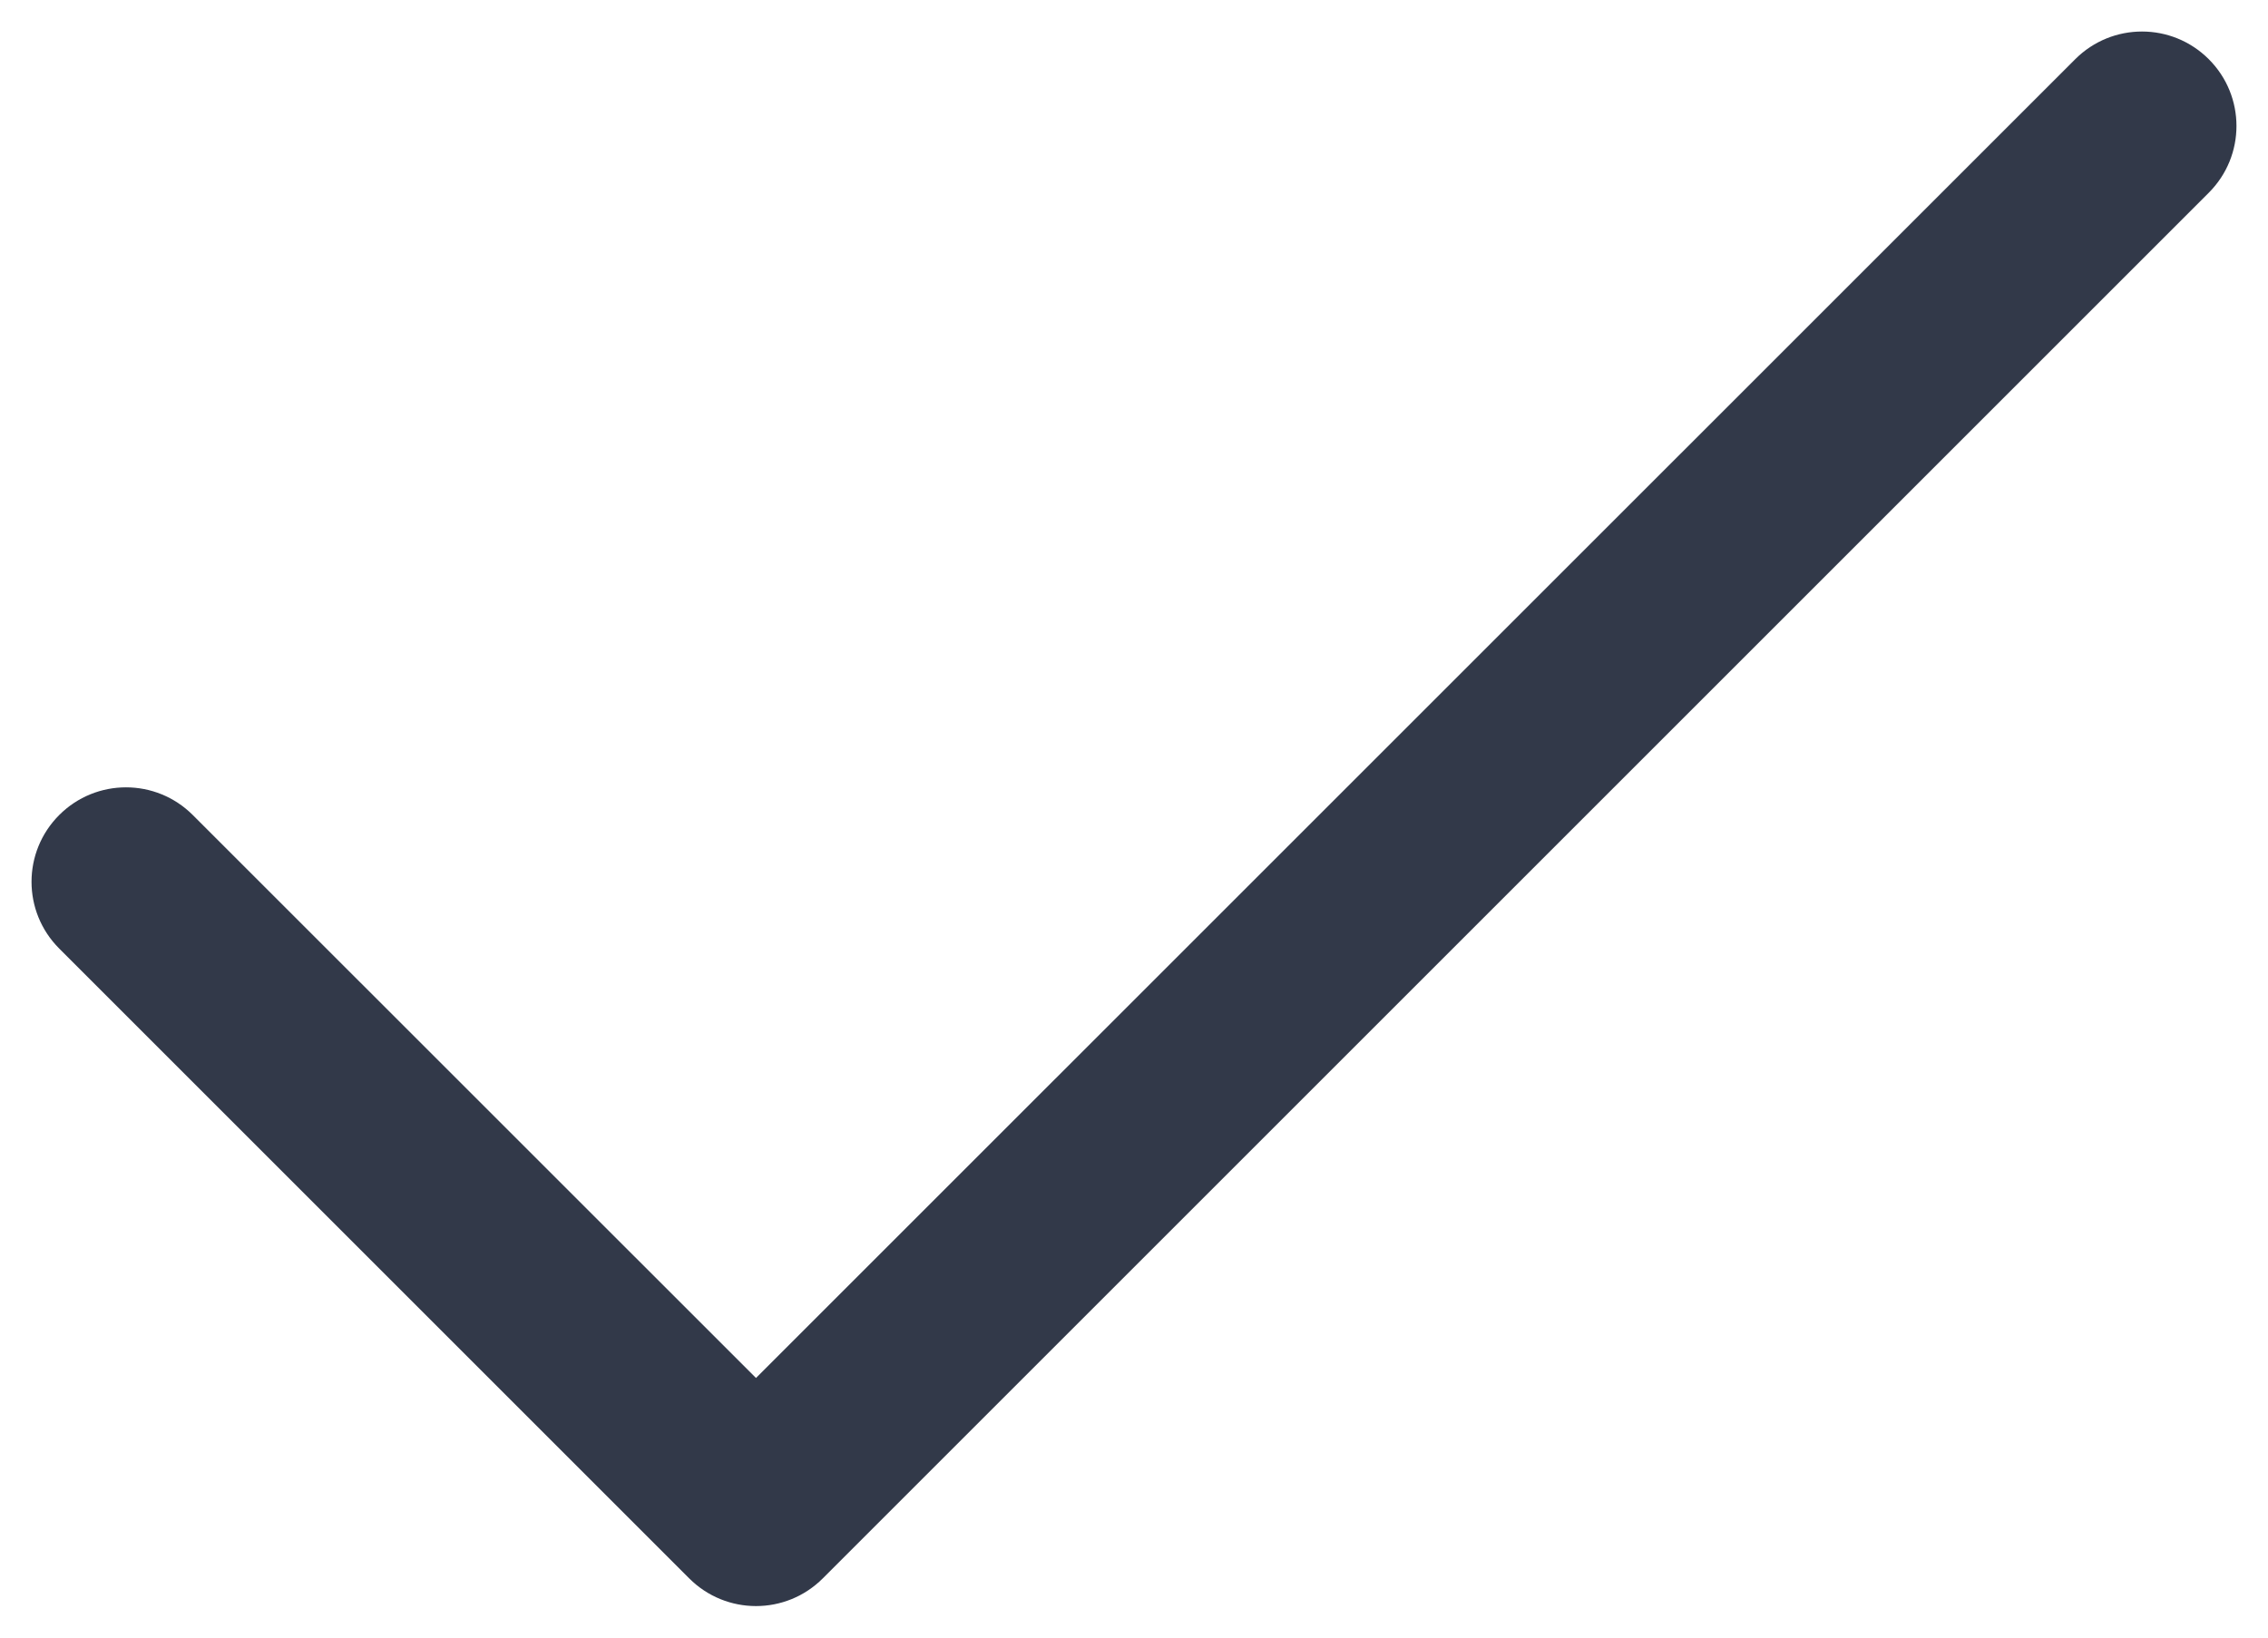
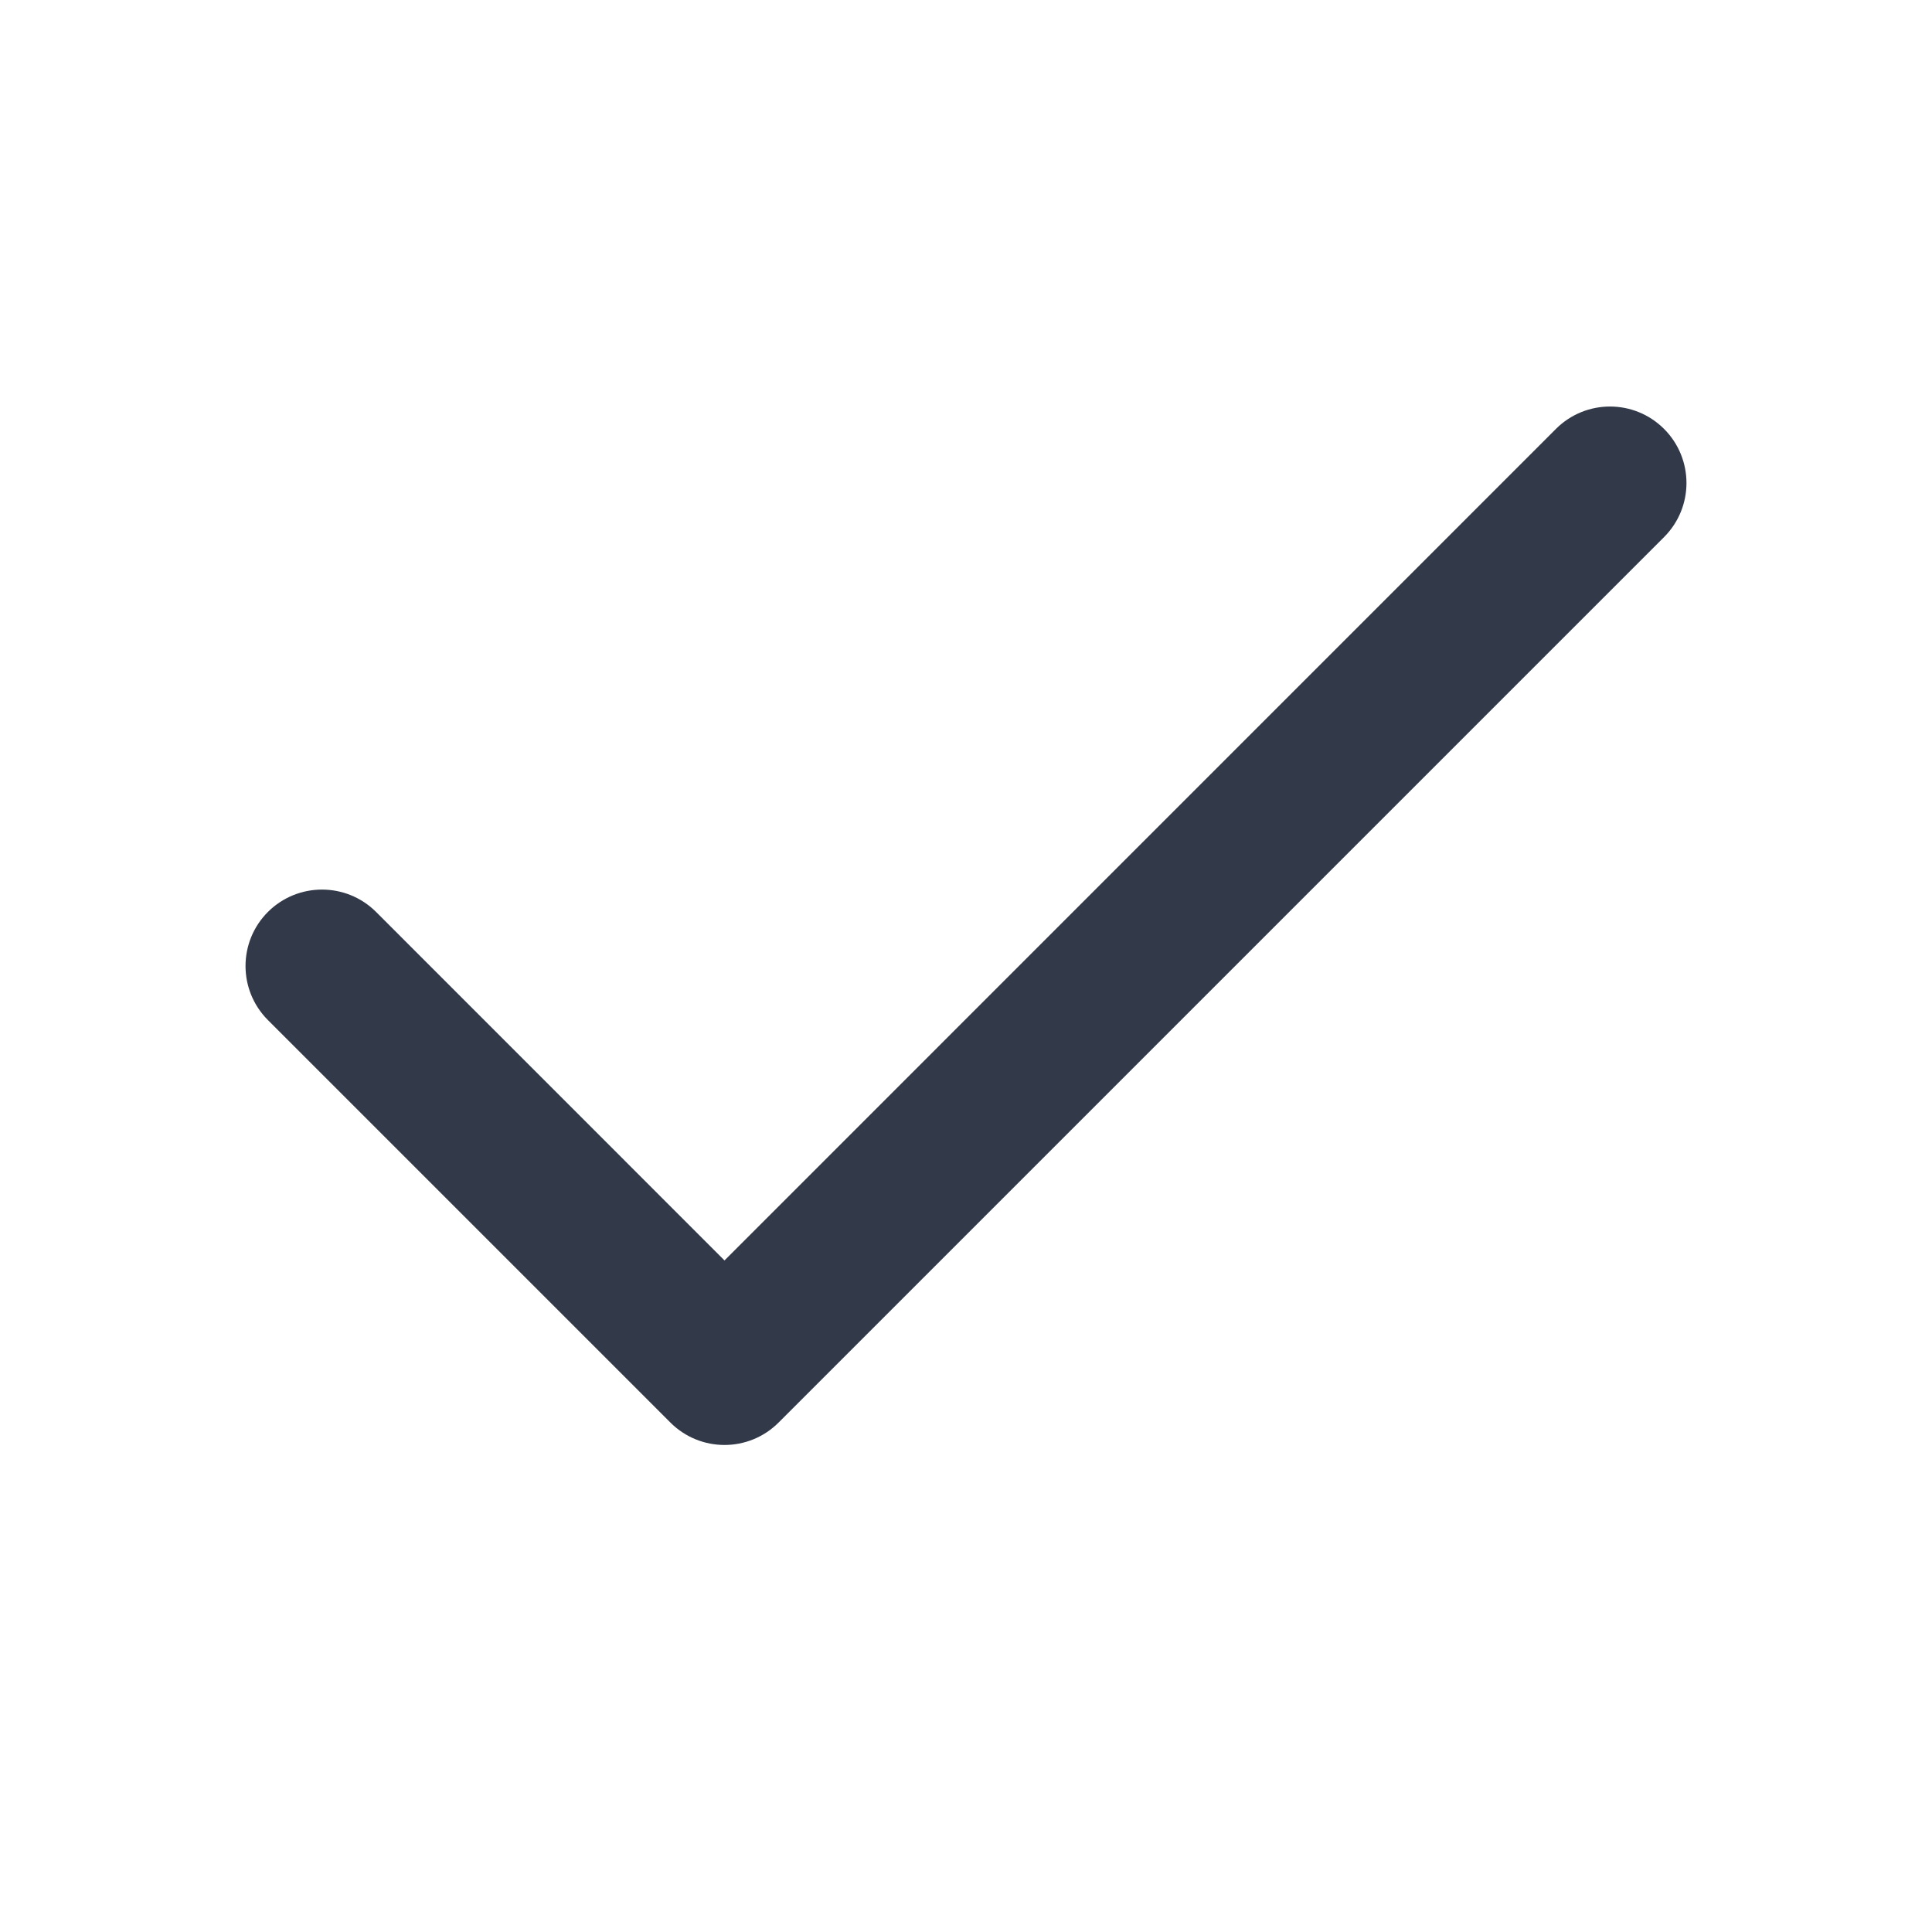
- <svg xmlns="http://www.w3.org/2000/svg" width="18" height="13" viewBox="0 0 18 13" fill="none">
-   <path d="M16.47 0.47C16.763 0.177 17.237 0.177 17.53 0.47C17.823 0.763 17.823 1.237 17.53 1.53L6.53 12.53C6.237 12.823 5.763 12.823 5.47 12.53L0.47 7.53C0.177 7.237 0.177 6.763 0.47 6.47C0.763 6.177 1.237 6.177 1.53 6.47L6 10.939L16.47 0.47Z" fill="#323949" />
+ <svg xmlns="http://www.w3.org/2000/svg" width="24" height="24" viewBox="0 0 24 24" fill="none">
+   <path d="M19.399 5.399C19.731 5.067 20.269 5.067 20.601 5.399C20.933 5.731 20.933 6.269 20.601 6.601L9.601 17.601C9.269 17.933 8.731 17.933 8.399 17.601L3.399 12.601C3.067 12.269 3.067 11.731 3.399 11.399C3.731 11.068 4.269 11.068 4.601 11.399L9 15.799L19.399 5.399Z" fill="#323949" stroke="#323949" stroke-width="0.2" stroke-linecap="round" stroke-linejoin="round" />
</svg>
